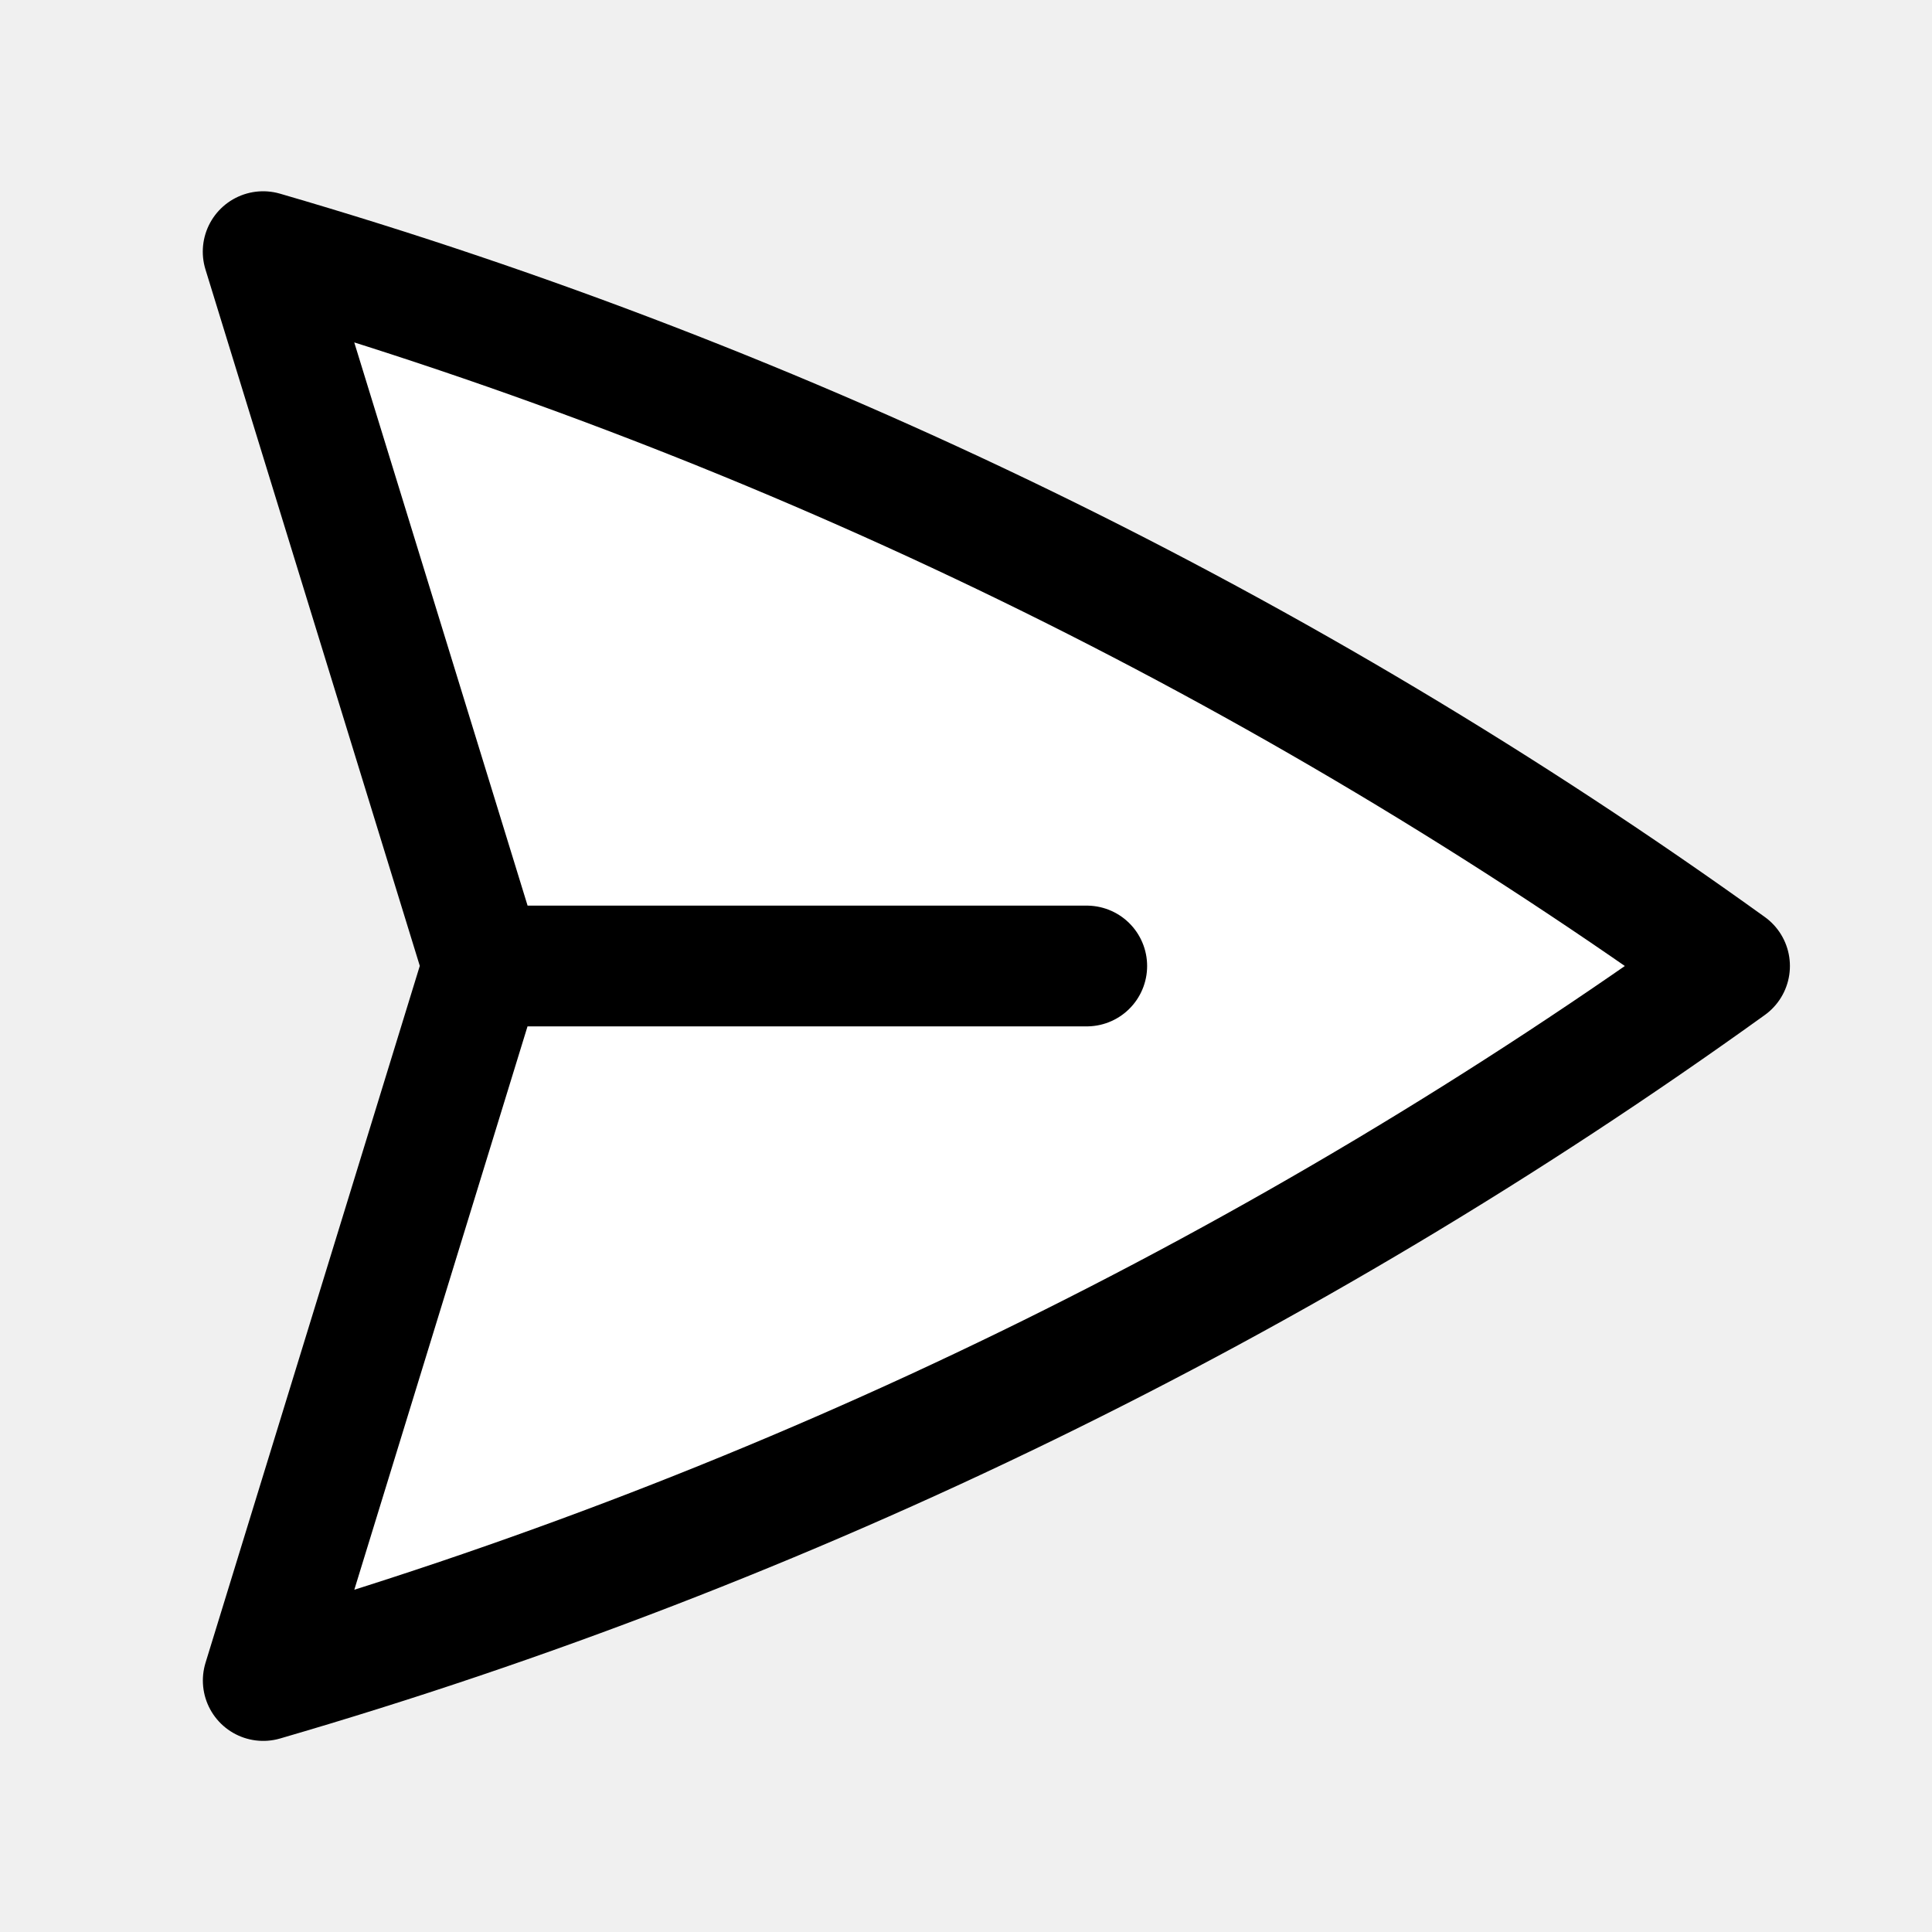
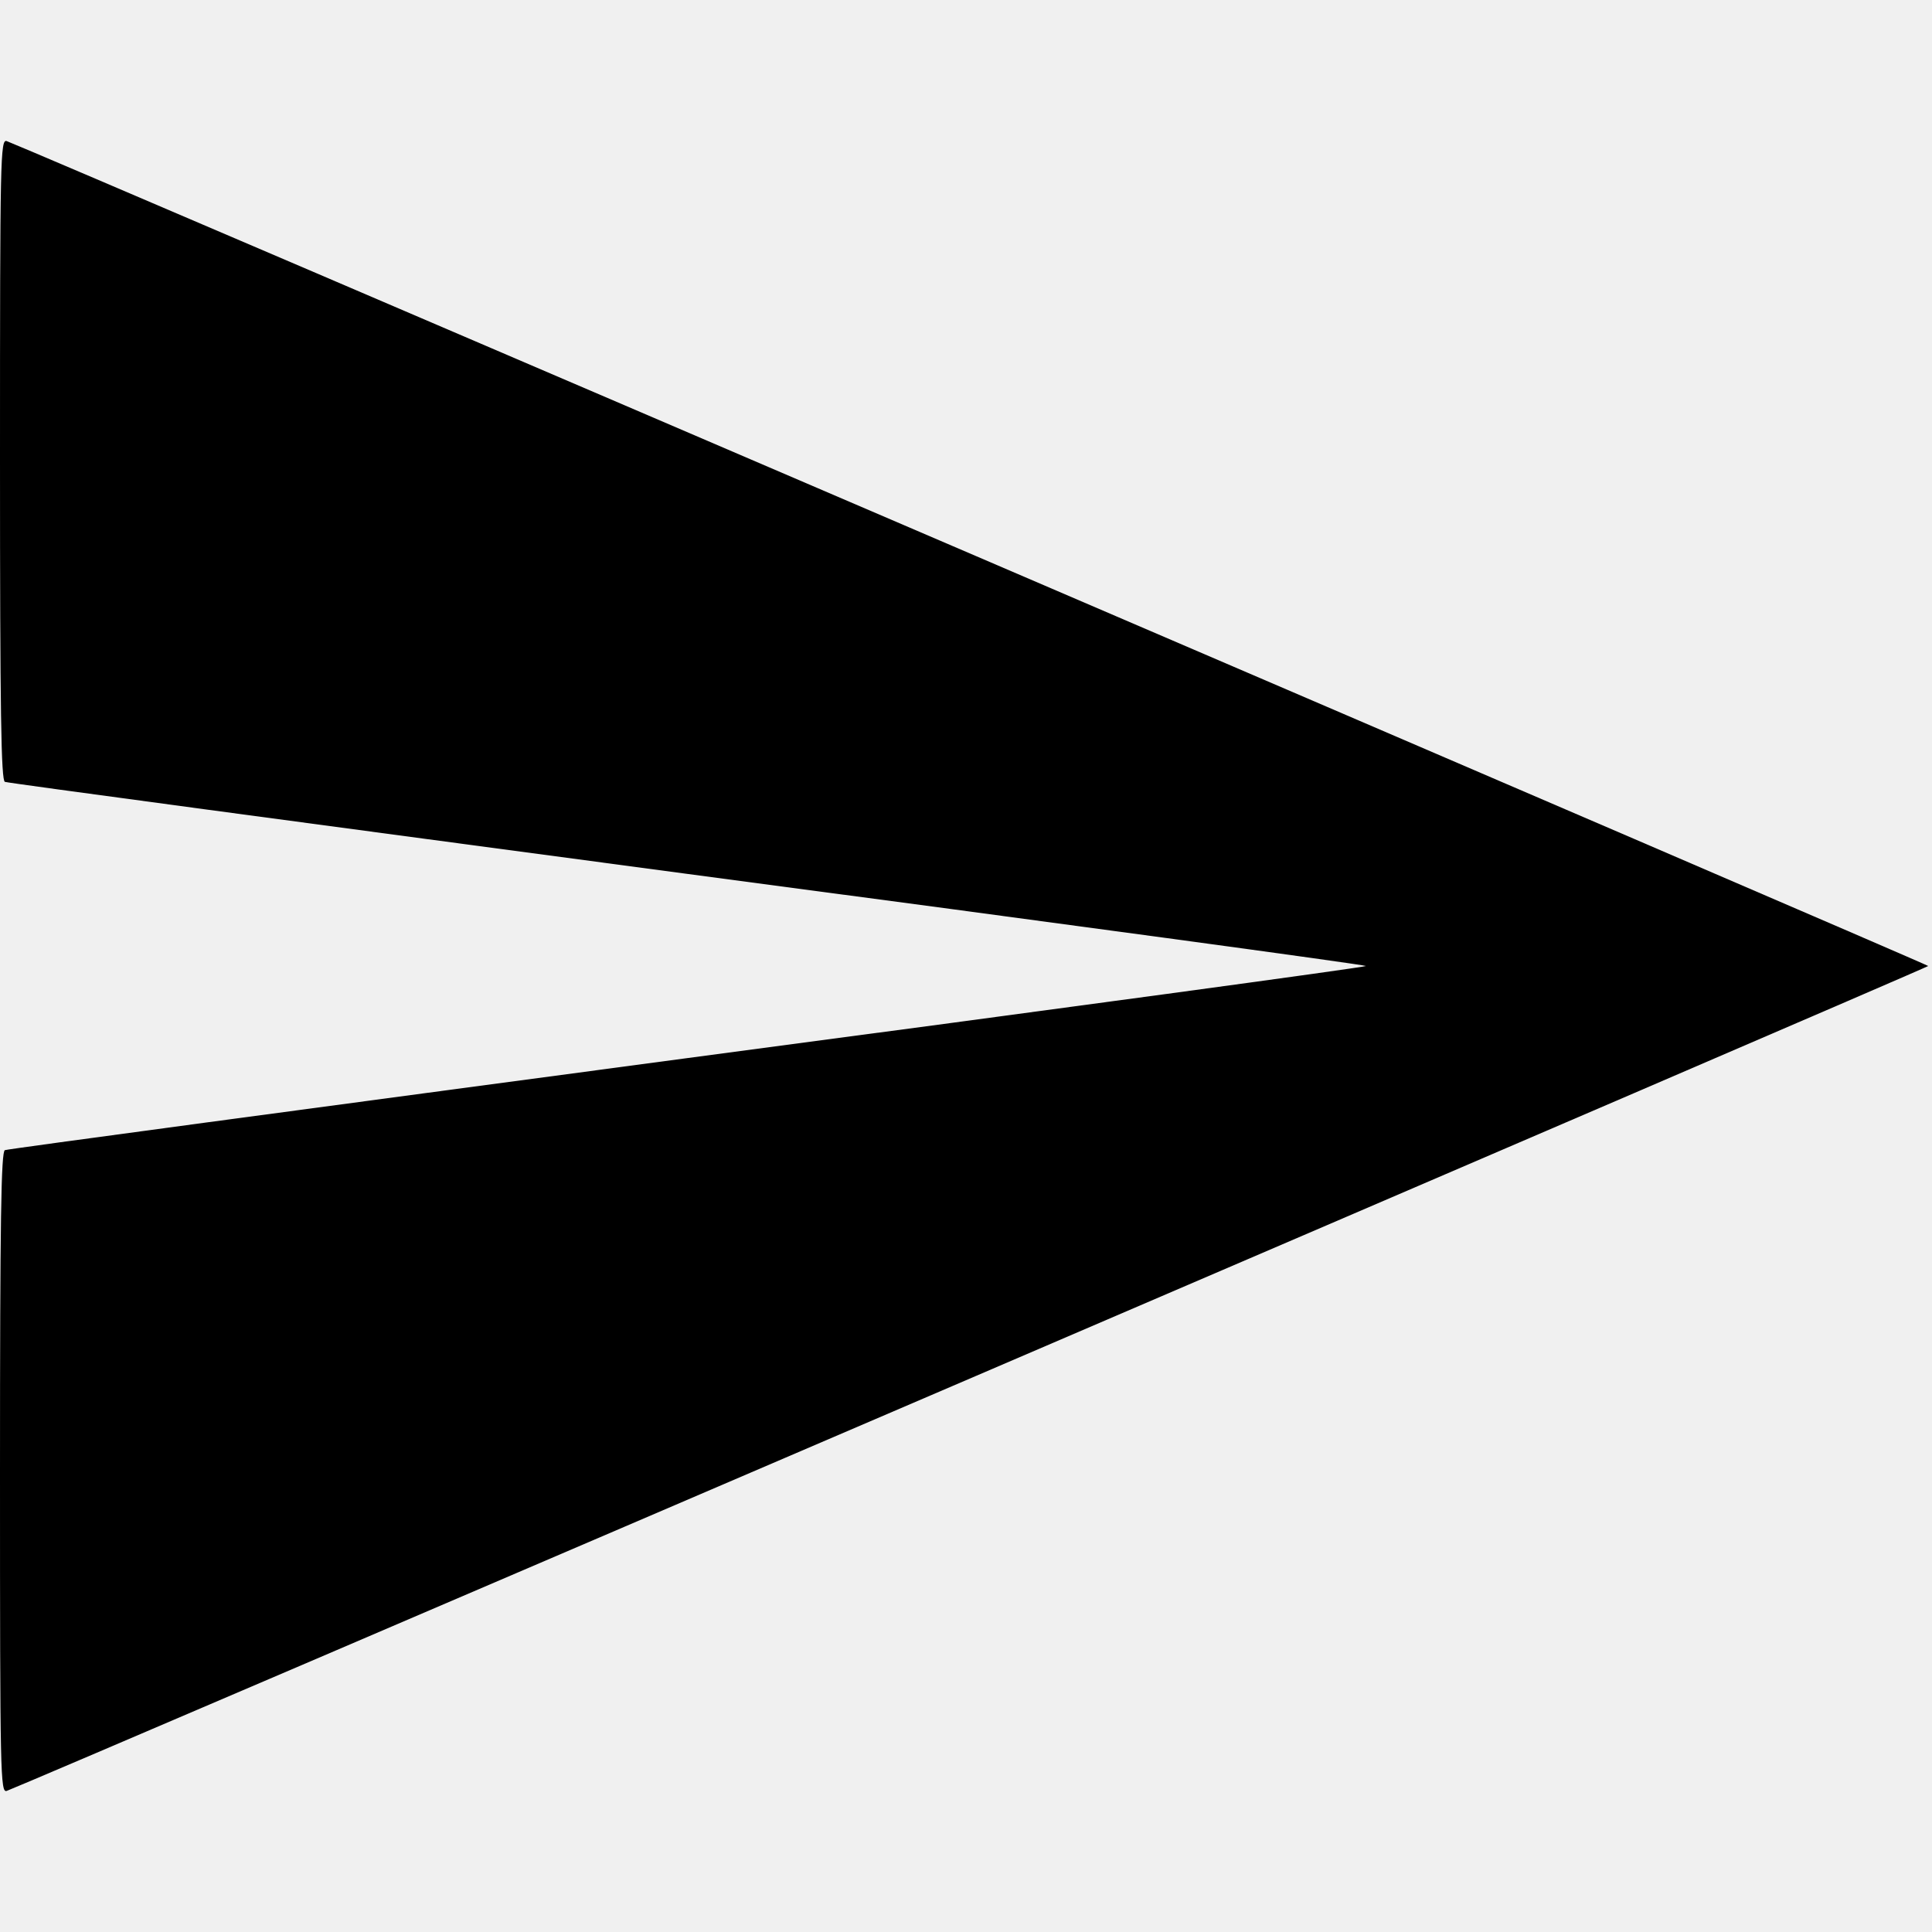
- <svg xmlns="http://www.w3.org/2000/svg" fill="#ffffff" viewBox="0 0 24 24" stroke-width="1.5" stroke="currentColor" class="w-6 h-6">
-   <path stroke-linecap="round" stroke-linejoin="round" d="M6 12L3.269 3.126A59.768 59.768 0 0121.485 12 59.77 59.77 0 013.27 20.876L5.999 12zm0 0h7.5" />
+ <svg xmlns="http://www.w3.org/2000/svg" version="1.0" width="512pt" height="512pt" viewBox="0 0 512 512" preserveAspectRatio="xMidYMid meet">
+   <g transform="translate(0,512) scale(0.1,-0.1)" fill="#000000" stroke="none">
+     <path d="M0 3902 c0 -671 3 -851 13 -854 6 -3 821 -112 1809 -244 989 -131 1798 -241 1798 -244 0 -3 -809 -113 -1798 -244 -988 -132 -1803 -241 -1809 -244 -10 -3 -13 -183 -13 -854 0 -805 1 -850 18 -844 63 23 5092 2182 5092 2186 0 4 -5029 2163 -5092 2186 -17 6 -18 -39 -18 -844z" />
+   </g>
</svg>
